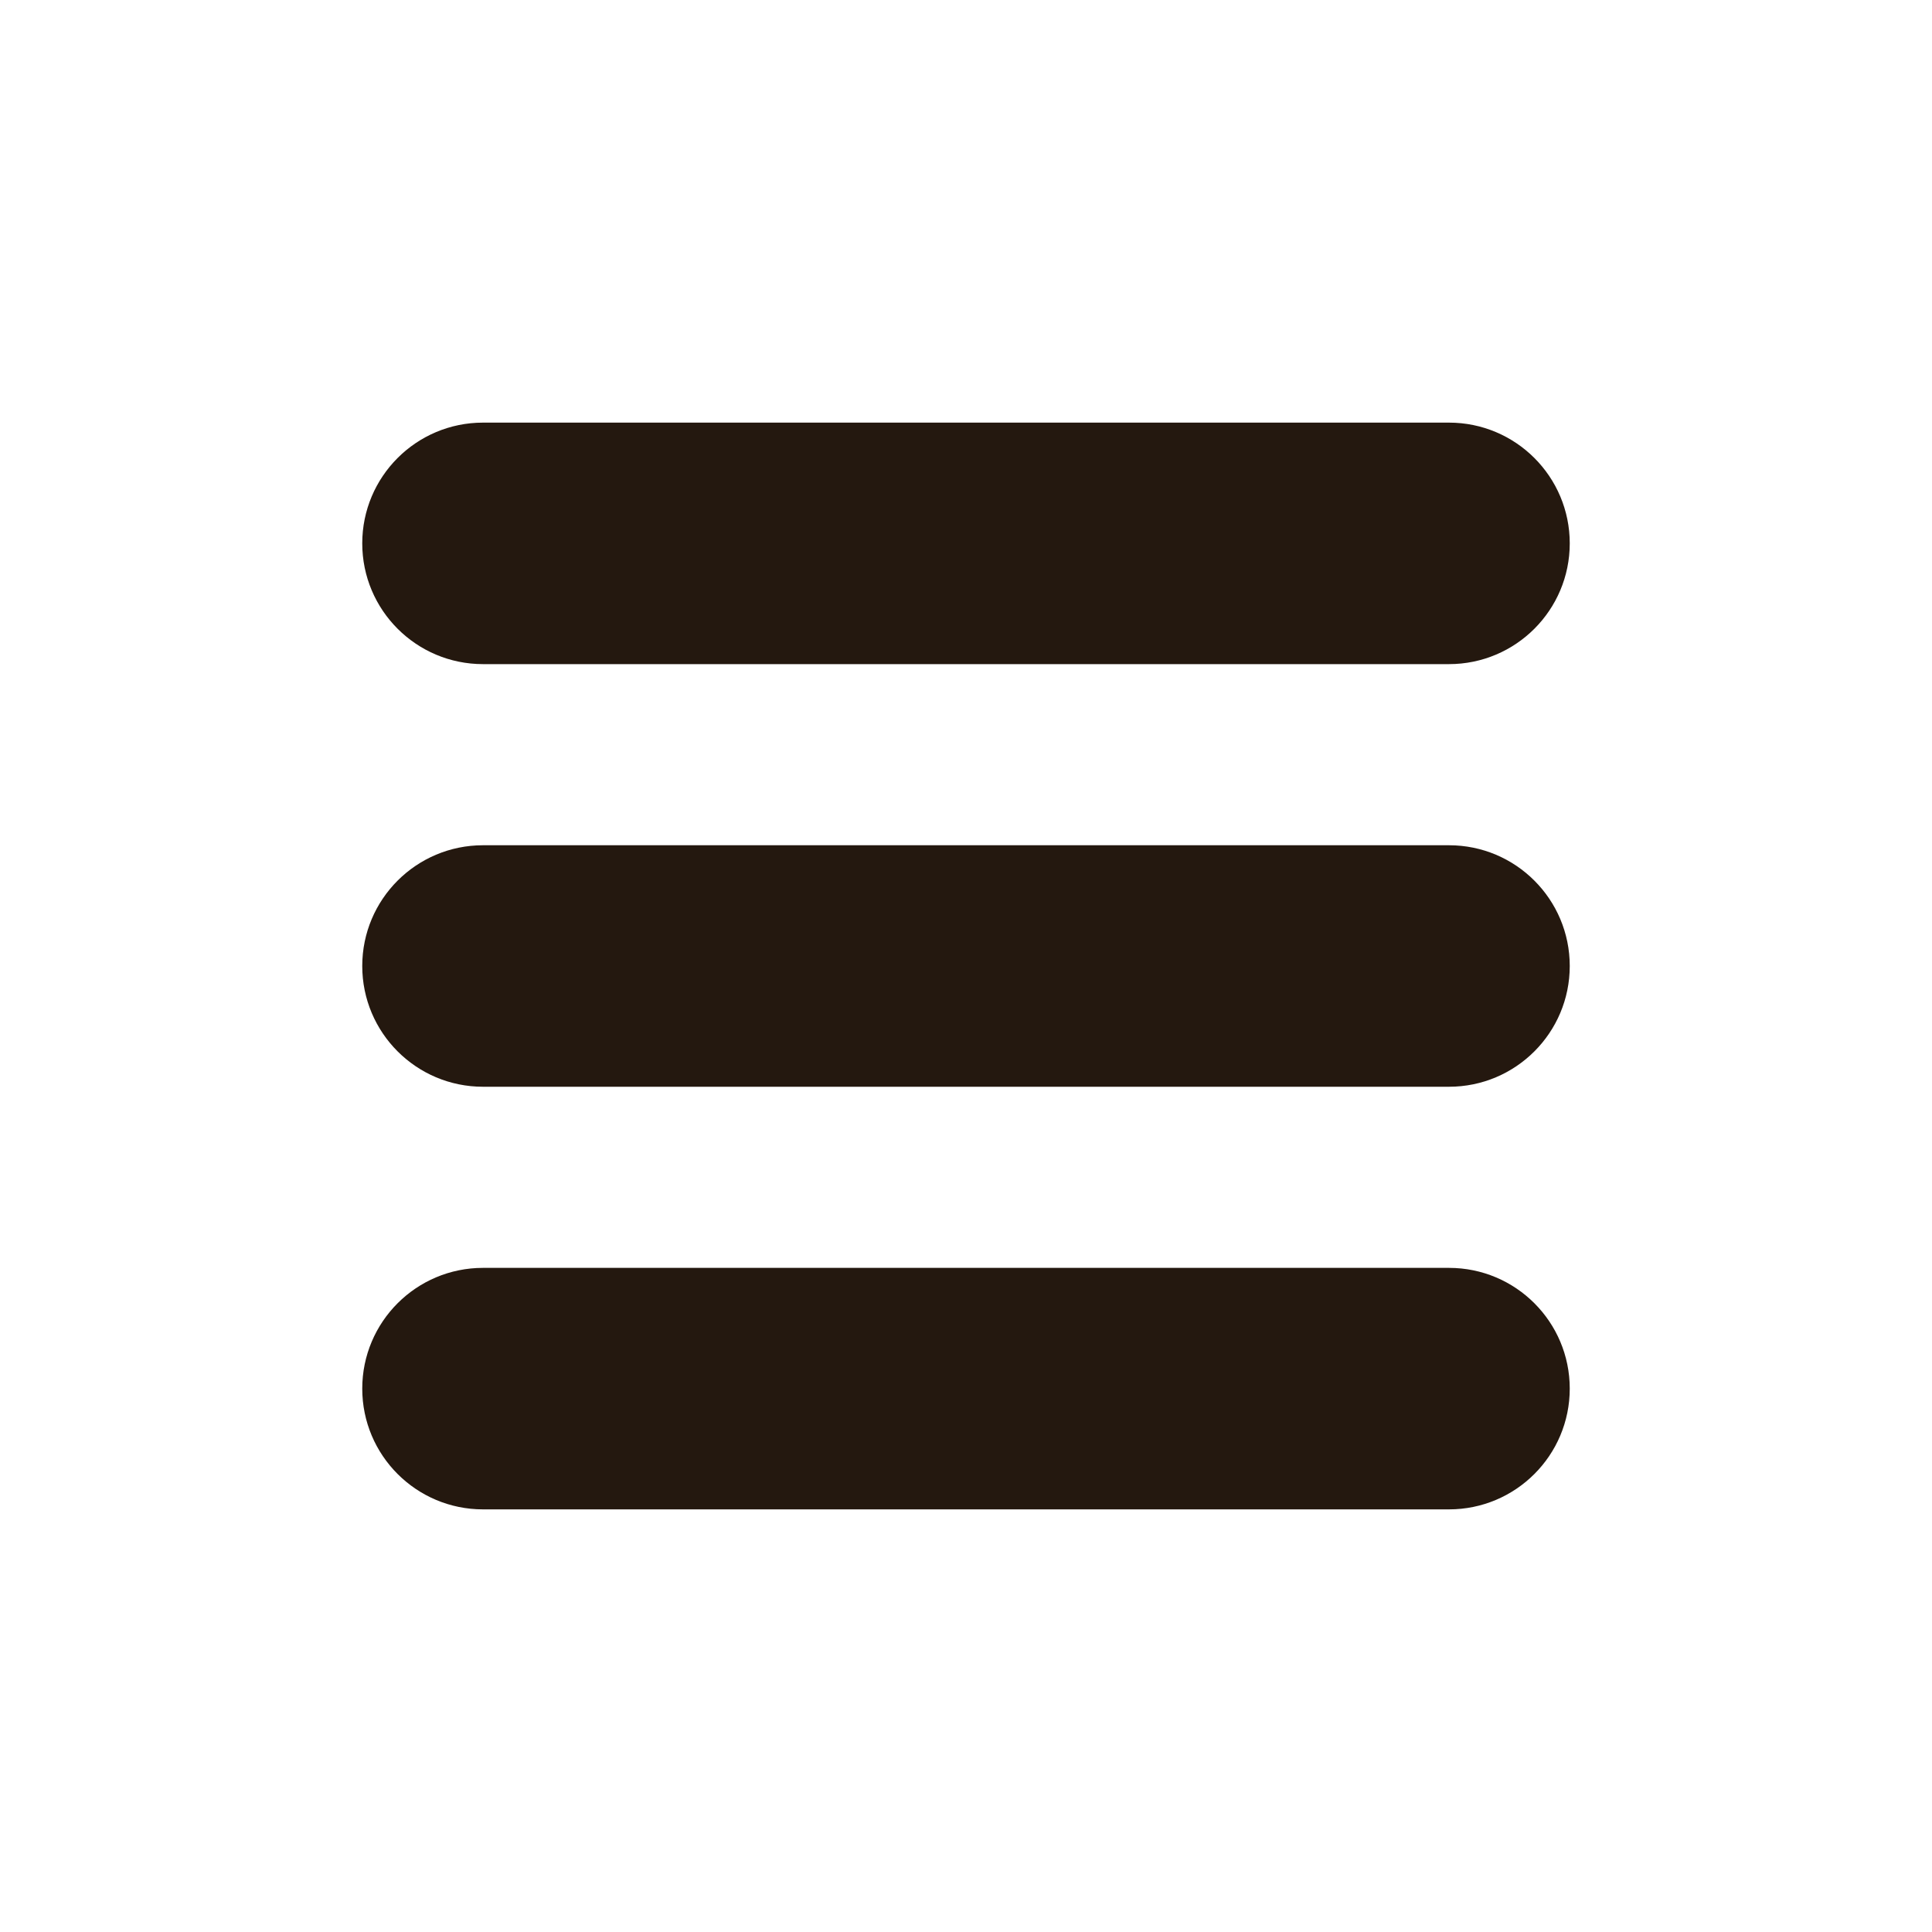
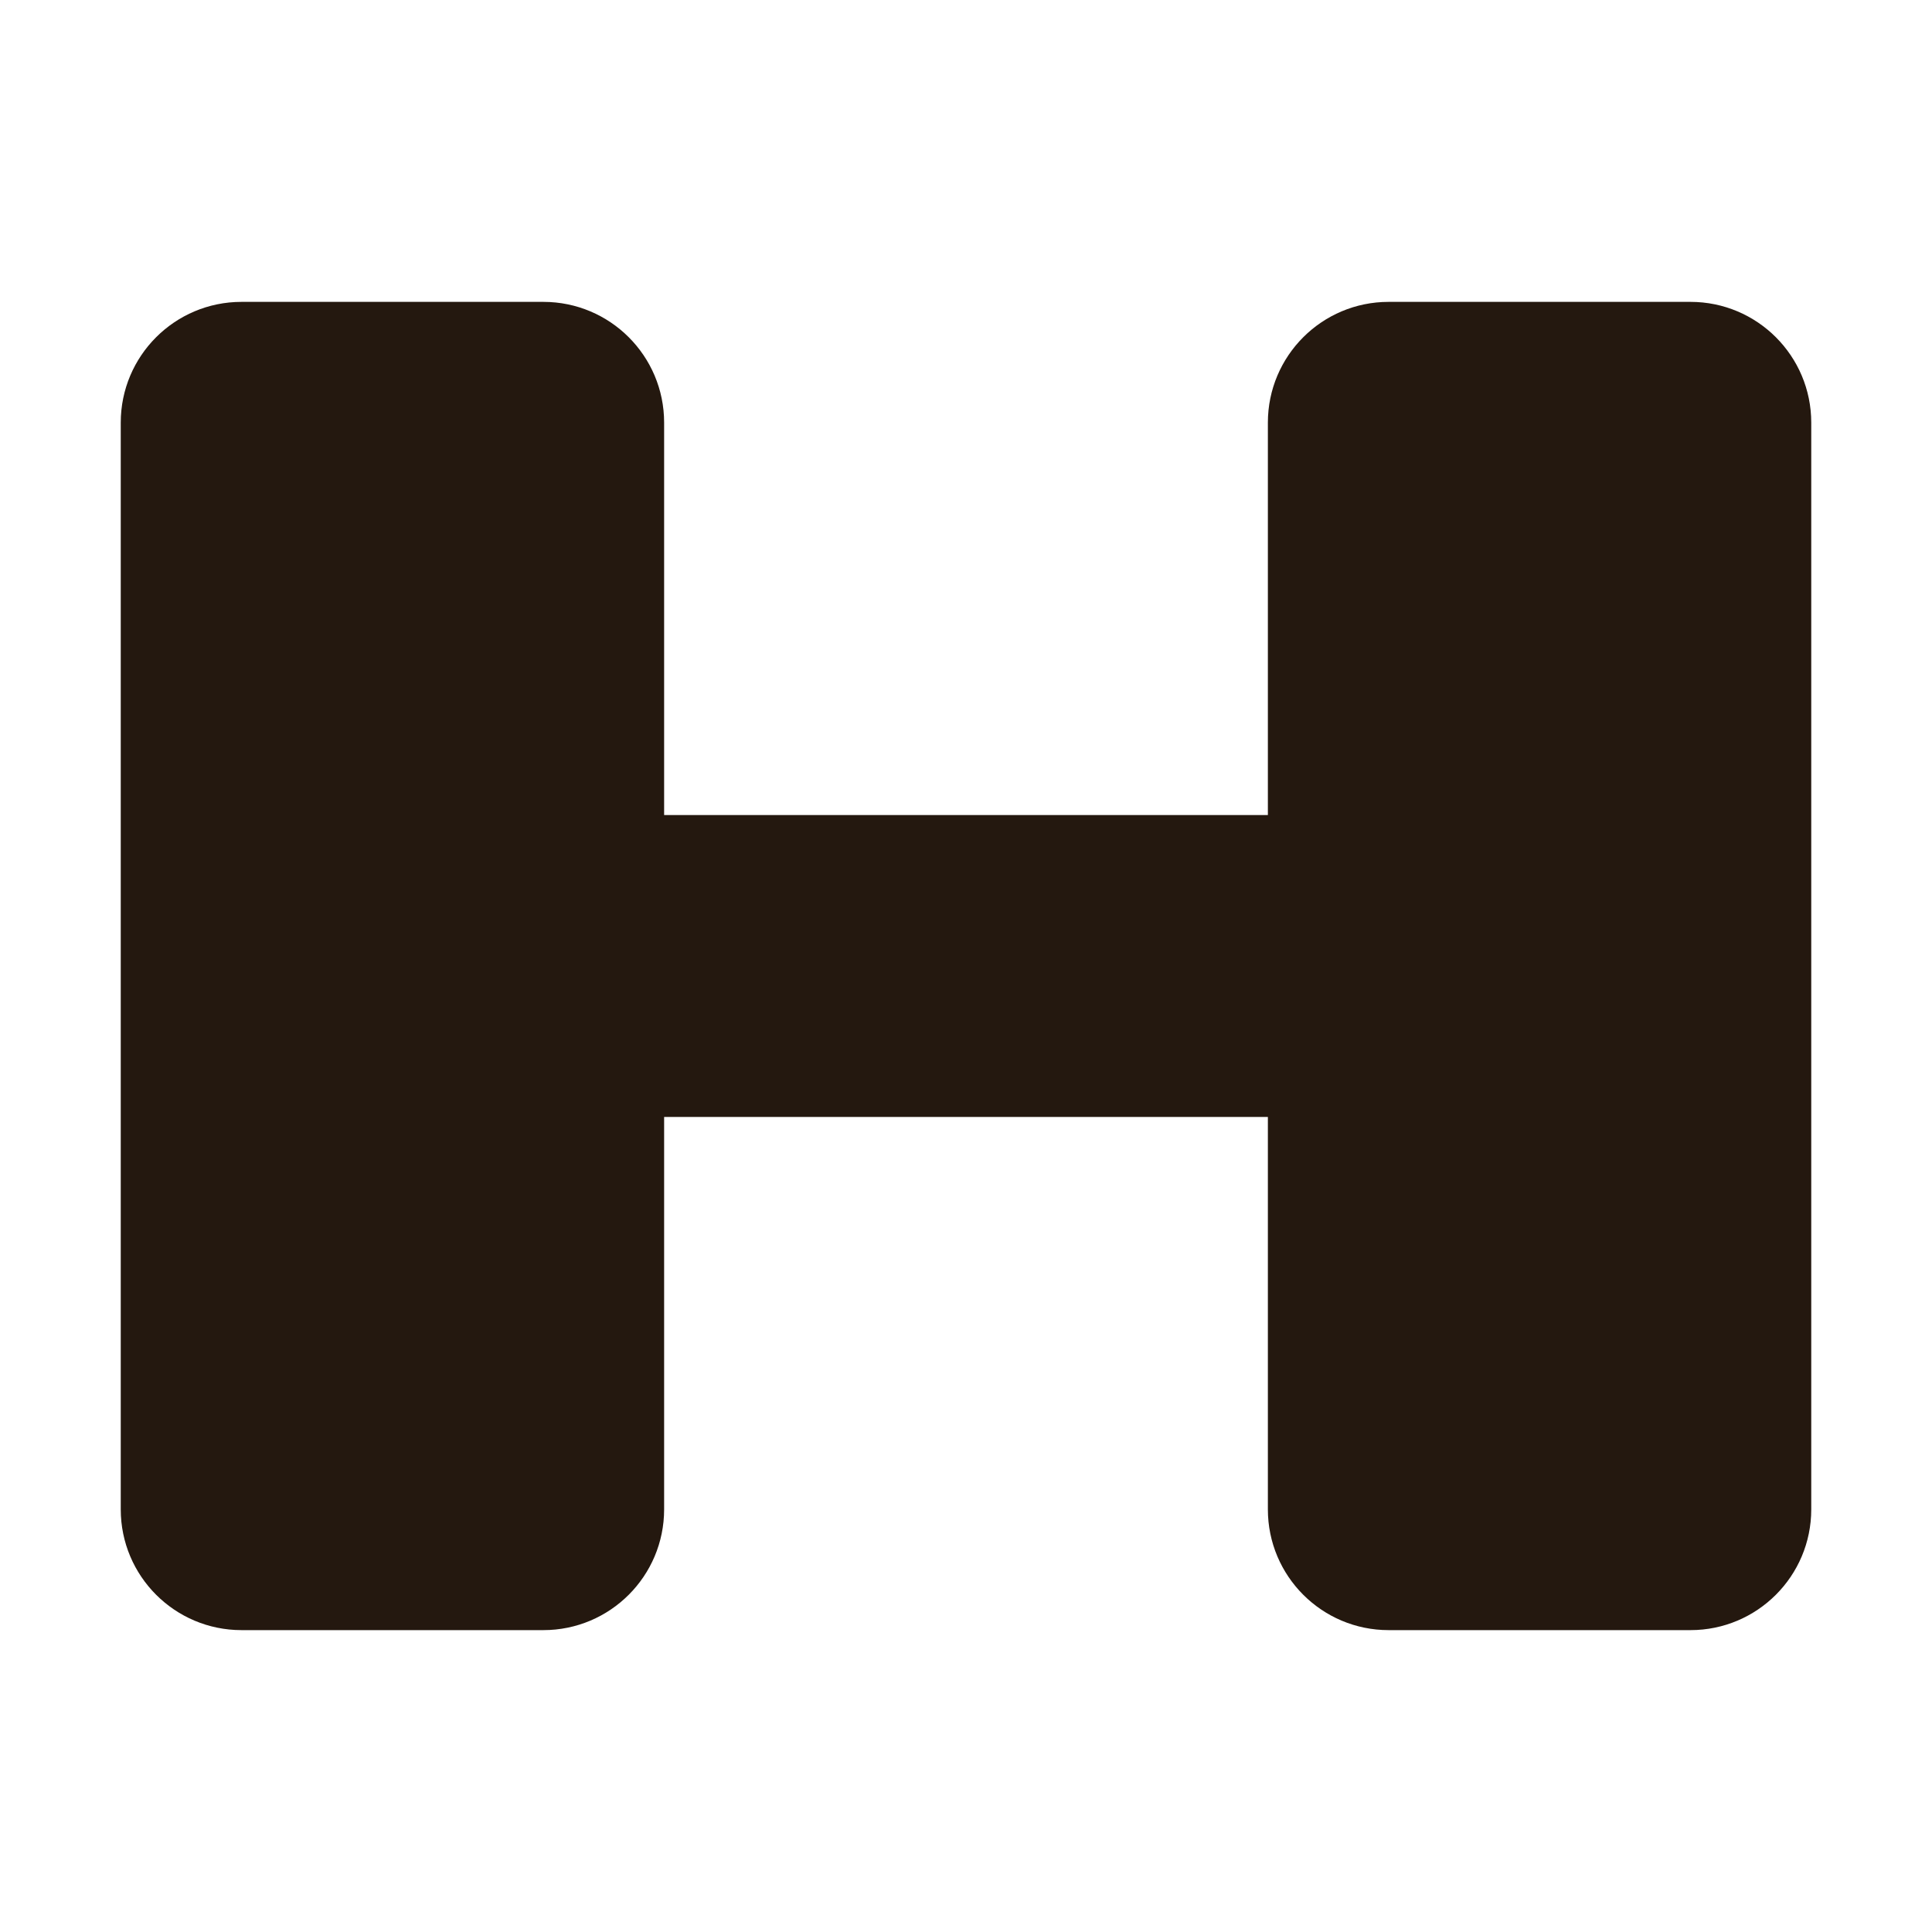
<svg xmlns="http://www.w3.org/2000/svg" viewBox="0 0 64 64">
-   <rect x="12" y="14" width="40" height="8" rx="4" fill="#24180F" />
-   <rect x="12" y="28" width="40" height="8" rx="4" fill="#24180F" />
-   <rect x="12" y="42" width="40" height="8" rx="4" fill="#24180F" />
+   <rect x="4" y="10" width="18" height="44" rx="4" fill="#24180F" />
+   <rect x="42" y="10" width="18" height="44" rx="4" fill="#24180F" />
+   <rect x="20" y="27" width="24" height="10" rx="2" fill="#24180F" />
</svg>
